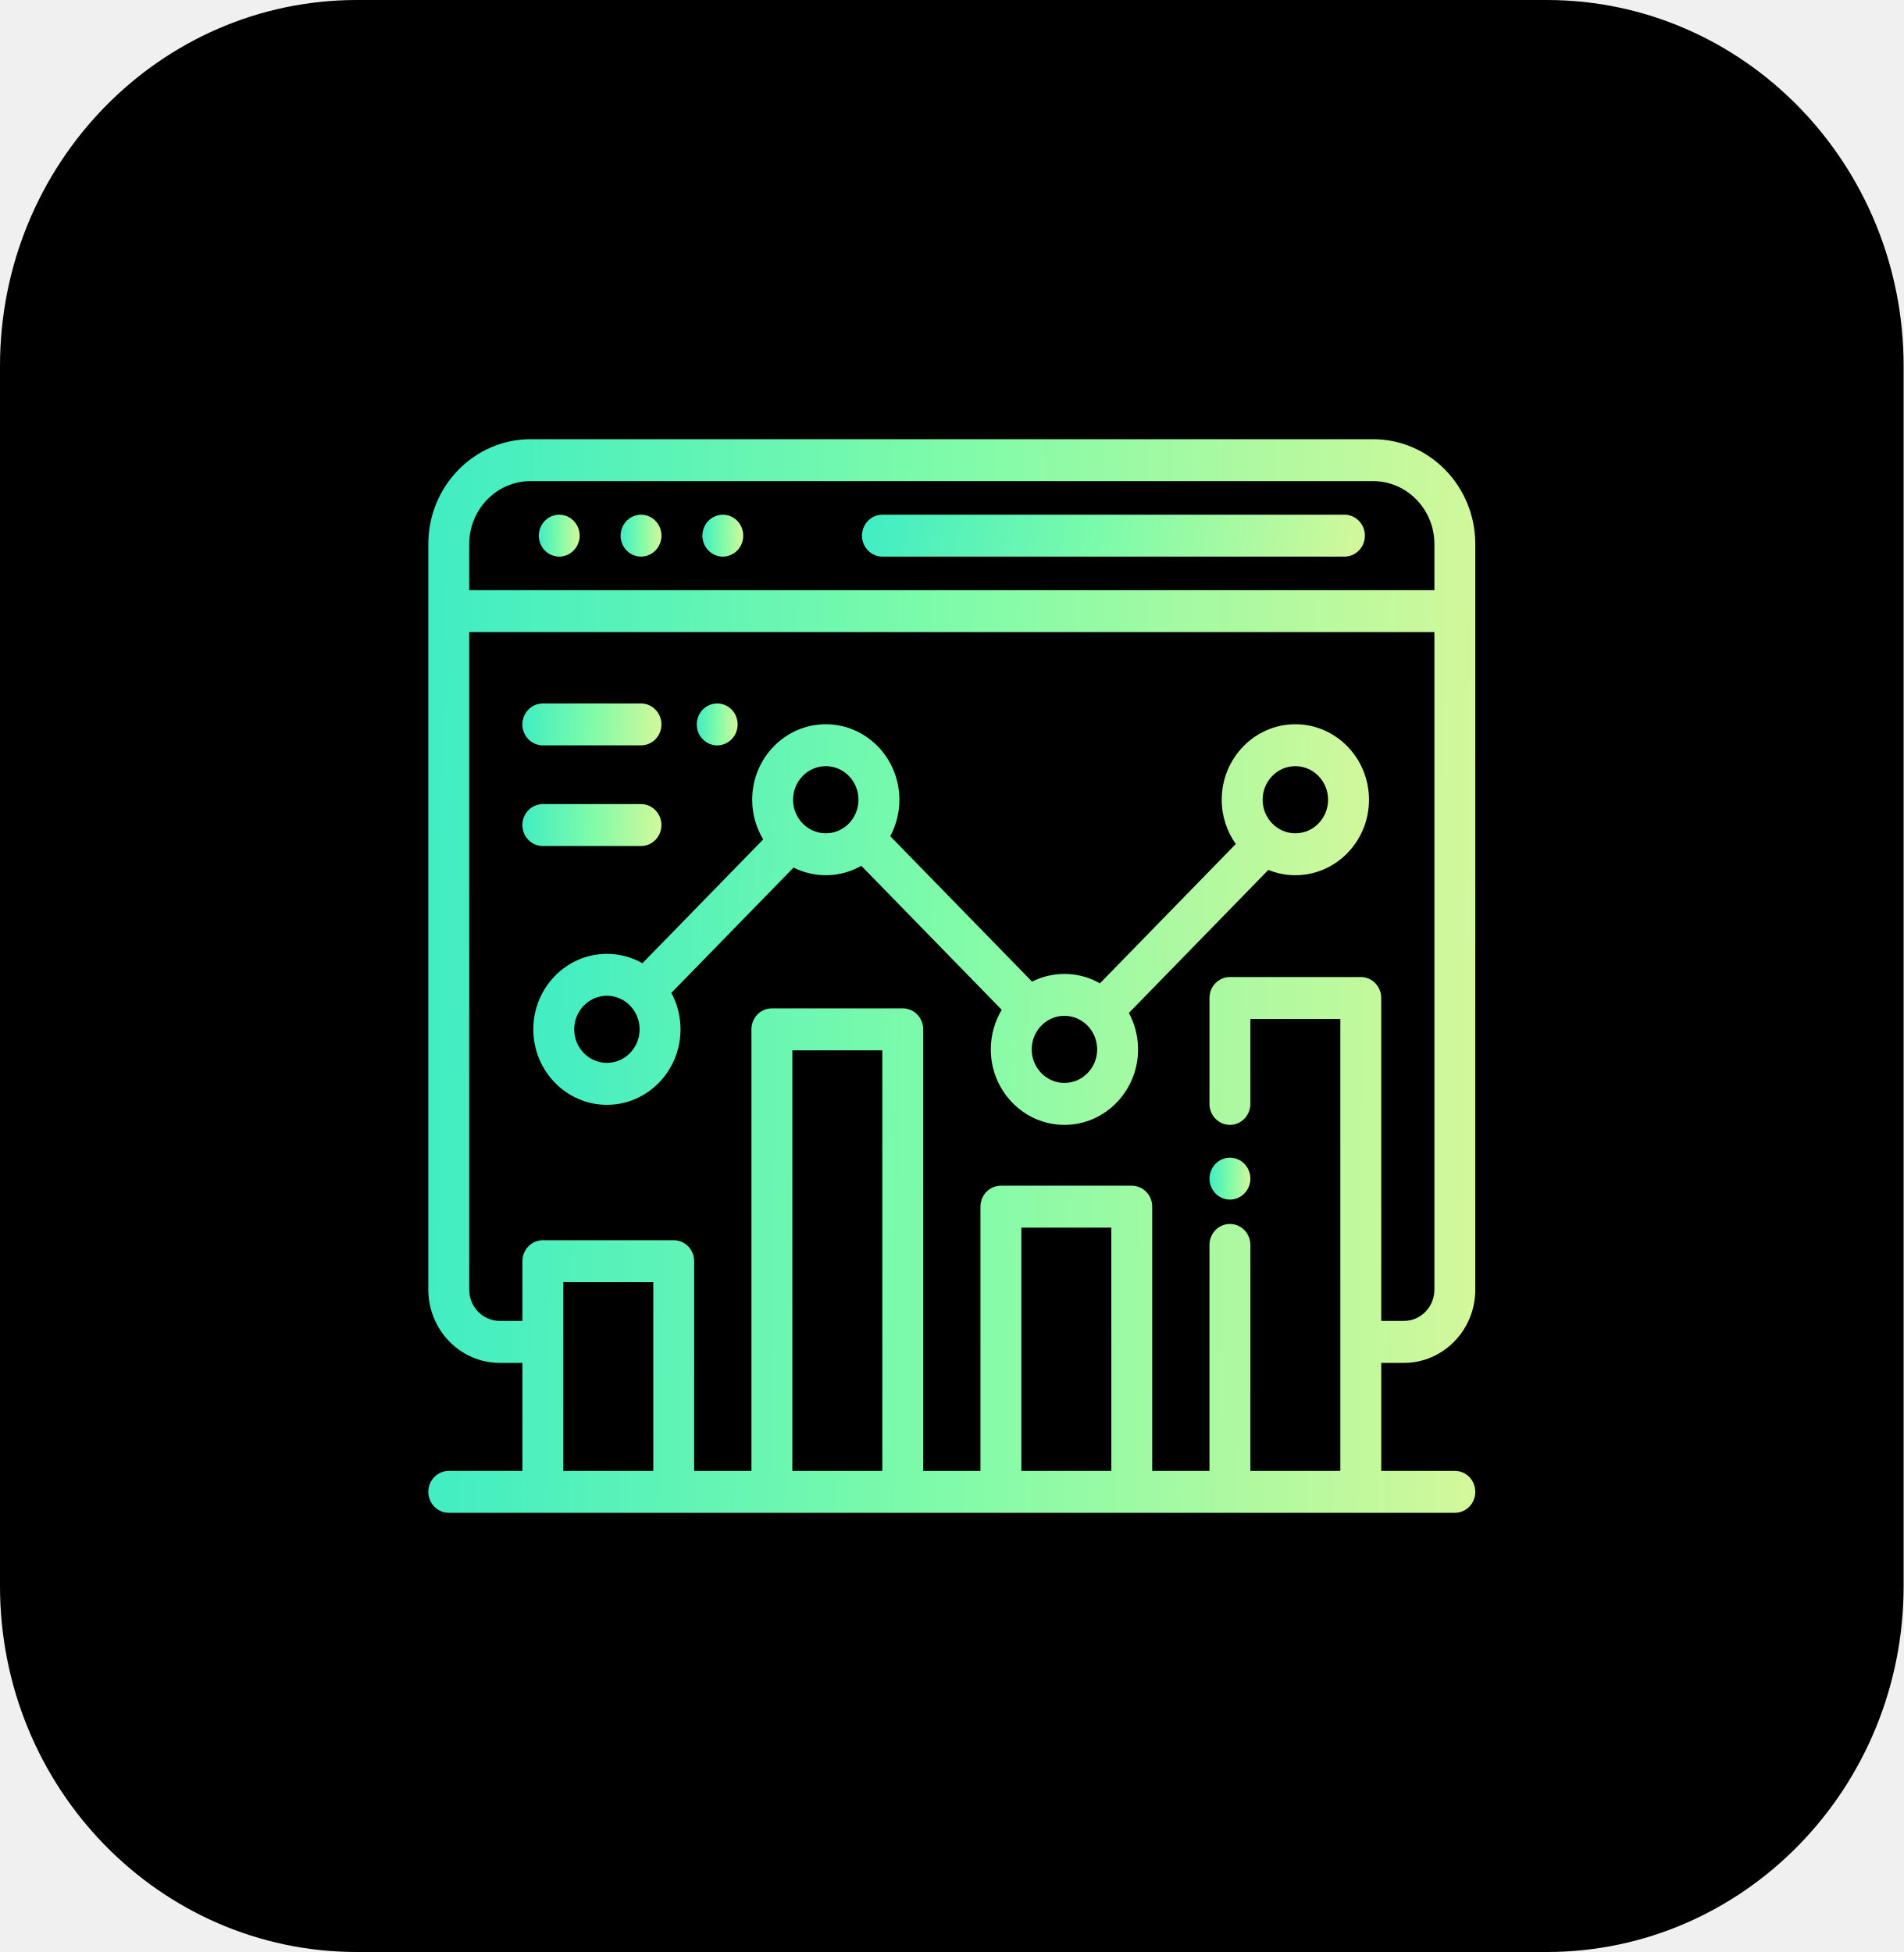
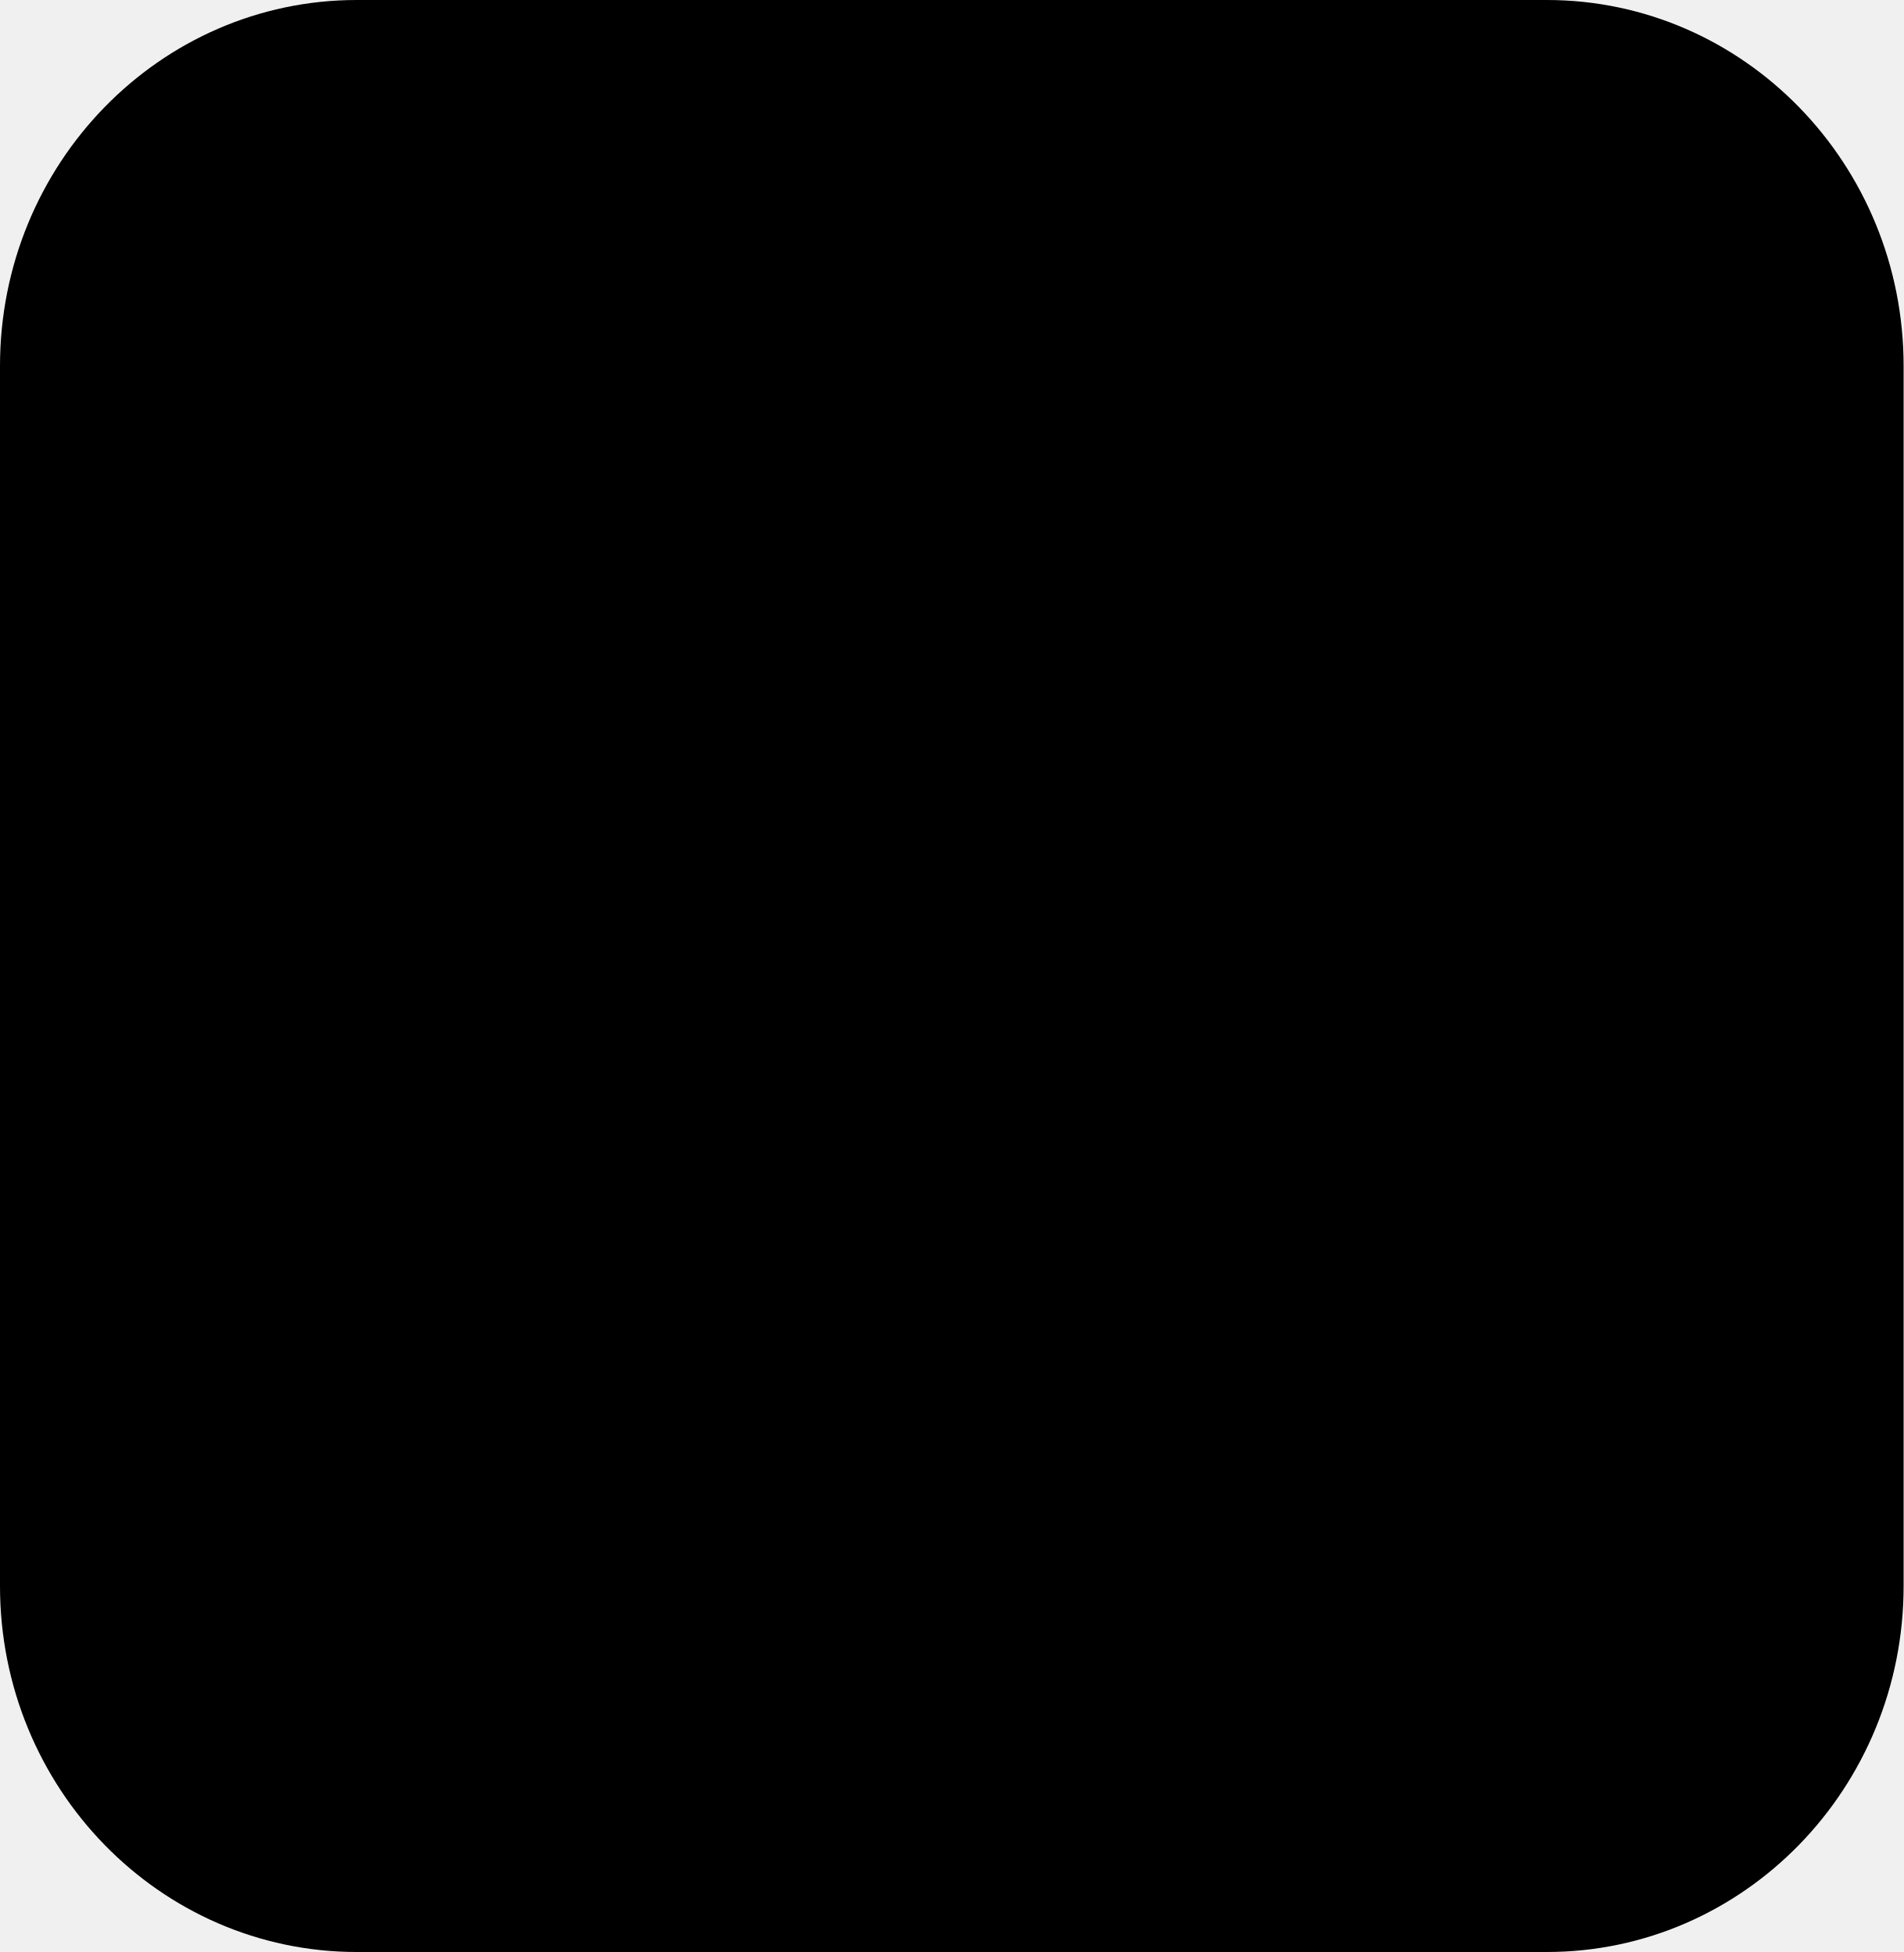
<svg xmlns="http://www.w3.org/2000/svg" width="39" height="40" viewBox="0 0 39 40" fill="none">
  <path d="M31.688 40H7.312C3.274 40 0 36.643 0 32.5V7.5C0 3.358 3.274 0 7.312 0H31.688C35.726 0 39 3.358 39 7.5V32.5C39 36.643 35.726 40 31.688 40Z" fill="#000000" />
  <g clip-path="url(#clip0_1485_49661)">
    <path d="M28.763 27.928C29.569 27.928 30.225 27.255 30.225 26.427V11.148C30.225 9.964 29.286 9 28.131 9H10.87C9.715 9 8.775 9.964 8.775 11.148V26.427C8.775 27.255 9.432 27.928 10.238 27.928H10.703V30.141H9.194C8.963 30.141 8.775 30.333 8.775 30.57C8.775 30.808 8.963 31 9.194 31H29.806C30.038 31 30.225 30.808 30.225 30.57C30.225 30.333 30.038 30.141 29.806 30.141H28.298V27.928H28.763ZM9.613 11.148C9.613 10.438 10.177 9.859 10.87 9.859H28.131C28.824 9.859 29.387 10.438 29.387 11.148V12.094H9.655C9.641 12.094 9.627 12.095 9.613 12.096V11.148ZM13.384 30.141H11.54V26.273H13.384V30.141ZM18.076 30.141H16.233V21.523H18.076V30.141ZM22.768 30.141H20.925V25.156H22.768V30.141ZM27.879 20.021H25.198C24.967 20.021 24.779 20.214 24.779 20.451V22.621C24.779 22.858 24.967 23.051 25.198 23.051C25.429 23.051 25.617 22.858 25.617 22.621V20.881H27.46V30.141H25.617V25.511C25.617 25.273 25.429 25.081 25.198 25.081C24.967 25.081 24.779 25.273 24.779 25.511V30.141H23.606V24.727C23.606 24.489 23.419 24.297 23.187 24.297H20.506C20.274 24.297 20.087 24.489 20.087 24.727V30.141H18.914V21.093C18.914 20.855 18.726 20.663 18.495 20.663H15.814C15.582 20.663 15.395 20.855 15.395 21.093V30.141H14.222V25.844C14.222 25.607 14.034 25.414 13.803 25.414H11.121C10.89 25.414 10.703 25.607 10.703 25.844V27.068H10.238C9.894 27.068 9.613 26.781 9.613 26.427V12.951C9.627 12.952 9.641 12.953 9.655 12.953H29.387V26.427C29.387 26.781 29.107 27.068 28.763 27.068H28.298V20.451C28.298 20.214 28.111 20.021 27.879 20.021Z" fill="url(#paint0_linear_1485_49661)" />
    <path d="M27.544 10.547H18.079C17.848 10.547 17.66 10.739 17.66 10.977C17.66 11.214 17.848 11.406 18.079 11.406H27.544C27.776 11.406 27.963 11.214 27.963 10.977C27.963 10.739 27.776 10.547 27.544 10.547Z" fill="url(#paint1_linear_1485_49661)" />
    <path d="M13.429 10.673C13.351 10.593 13.243 10.547 13.133 10.547C13.023 10.547 12.915 10.593 12.837 10.673C12.759 10.753 12.714 10.864 12.714 10.977C12.714 11.09 12.759 11.2 12.837 11.28C12.915 11.36 13.023 11.406 13.133 11.406C13.243 11.406 13.351 11.36 13.429 11.28C13.507 11.2 13.552 11.09 13.552 10.977C13.552 10.864 13.507 10.753 13.429 10.673Z" fill="url(#paint2_linear_1485_49661)" />
    <path d="M11.753 10.673C11.675 10.593 11.567 10.547 11.457 10.547C11.347 10.547 11.239 10.593 11.161 10.673C11.083 10.753 11.038 10.864 11.038 10.977C11.038 11.09 11.083 11.2 11.161 11.28C11.239 11.36 11.347 11.406 11.457 11.406C11.567 11.406 11.675 11.36 11.753 11.28C11.831 11.2 11.876 11.09 11.876 10.977C11.876 10.864 11.831 10.753 11.753 10.673Z" fill="url(#paint3_linear_1485_49661)" />
    <path d="M15.105 10.673C15.027 10.593 14.919 10.547 14.809 10.547C14.698 10.547 14.59 10.593 14.512 10.673C14.434 10.753 14.39 10.864 14.39 10.977C14.39 11.09 14.434 11.2 14.512 11.28C14.59 11.36 14.698 11.406 14.809 11.406C14.919 11.406 15.027 11.36 15.105 11.28C15.183 11.2 15.227 11.09 15.227 10.977C15.227 10.864 15.183 10.753 15.105 10.673Z" fill="url(#paint4_linear_1485_49661)" />
    <path d="M25.494 23.849C25.416 23.768 25.308 23.723 25.198 23.723C25.088 23.723 24.98 23.768 24.902 23.849C24.824 23.929 24.779 24.04 24.779 24.152C24.779 24.265 24.824 24.376 24.902 24.456C24.98 24.536 25.088 24.582 25.198 24.582C25.308 24.582 25.416 24.536 25.494 24.456C25.572 24.376 25.617 24.265 25.617 24.152C25.617 24.039 25.572 23.929 25.494 23.849Z" fill="url(#paint5_linear_1485_49661)" />
    <path d="M26.538 14.841C25.707 14.841 25.03 15.535 25.03 16.388C25.03 16.727 25.137 17.04 25.318 17.295L22.535 20.15C22.319 20.027 22.071 19.957 21.807 19.957C21.57 19.957 21.345 20.014 21.144 20.115L18.239 17.135C18.358 16.913 18.426 16.659 18.426 16.388C18.426 15.535 17.75 14.841 16.918 14.841C16.087 14.841 15.41 15.535 15.41 16.388C15.41 16.686 15.493 16.965 15.636 17.201L13.162 19.738C12.946 19.616 12.698 19.546 12.434 19.546C11.602 19.546 10.926 20.24 10.926 21.093C10.926 21.946 11.602 22.64 12.434 22.64C13.266 22.64 13.942 21.946 13.942 21.093C13.942 20.822 13.874 20.568 13.754 20.346L16.258 17.778C16.457 17.878 16.681 17.935 16.918 17.935C17.182 17.935 17.43 17.865 17.646 17.742L20.523 20.693C20.381 20.929 20.299 21.207 20.299 21.504C20.299 22.357 20.976 23.051 21.807 23.051C22.639 23.051 23.316 22.357 23.316 21.504C23.316 21.233 23.247 20.979 23.128 20.757L25.985 17.826C26.157 17.896 26.343 17.935 26.538 17.935C27.37 17.935 28.047 17.241 28.047 16.388C28.047 15.535 27.37 14.841 26.538 14.841ZM12.434 21.78C12.064 21.78 11.764 21.472 11.764 21.093C11.764 20.714 12.064 20.405 12.434 20.405C12.804 20.405 13.104 20.714 13.104 21.093C13.104 21.472 12.804 21.78 12.434 21.78ZM16.918 17.076C16.549 17.076 16.248 16.767 16.248 16.388C16.248 16.009 16.549 15.7 16.918 15.7C17.288 15.7 17.588 16.009 17.588 16.388C17.588 16.767 17.288 17.076 16.918 17.076ZM21.807 22.191C21.438 22.191 21.137 21.883 21.137 21.504C21.137 21.125 21.438 20.816 21.807 20.816C22.177 20.816 22.478 21.125 22.478 21.504C22.478 21.883 22.177 22.191 21.807 22.191ZM26.538 17.076C26.169 17.076 25.868 16.767 25.868 16.388C25.868 16.009 26.169 15.7 26.538 15.7C26.908 15.7 27.209 16.009 27.209 16.388C27.209 16.767 26.908 17.076 26.538 17.076Z" fill="url(#paint6_linear_1485_49661)" />
    <path d="M14.99 14.541C14.911 14.461 14.803 14.415 14.693 14.415C14.583 14.415 14.475 14.461 14.397 14.541C14.319 14.621 14.274 14.732 14.274 14.845C14.274 14.958 14.319 15.069 14.397 15.148C14.475 15.228 14.583 15.274 14.693 15.274C14.803 15.274 14.911 15.228 14.99 15.148C15.068 15.069 15.112 14.958 15.112 14.845C15.112 14.732 15.068 14.621 14.99 14.541Z" fill="url(#paint7_linear_1485_49661)" />
    <path d="M13.132 14.415H11.121C10.89 14.415 10.702 14.607 10.702 14.845C10.702 15.082 10.89 15.274 11.121 15.274H13.132C13.363 15.274 13.551 15.082 13.551 14.845C13.551 14.607 13.363 14.415 13.132 14.415Z" fill="url(#paint8_linear_1485_49661)" />
    <path d="M13.132 16.477H11.121C10.89 16.477 10.702 16.67 10.702 16.907C10.702 17.144 10.89 17.337 11.121 17.337H13.132C13.363 17.337 13.551 17.144 13.551 16.907C13.551 16.67 13.363 16.477 13.132 16.477Z" fill="url(#paint9_linear_1485_49661)" />
  </g>
  <defs>
    <linearGradient id="paint0_linear_1485_49661" x1="8.775" y1="9" x2="30.492" y2="9.267" gradientUnits="userSpaceOnUse">
-       <stop stop-color="#40EDC3" />
-       <stop offset="0.496" stop-color="#7FFBA9" />
-       <stop offset="1" stop-color="#D3F89A" />
+       <stop stopColor="#40EDC3" />
+       <stop offset="0.496" stopColor="#7FFBA9" />
+       <stop offset="1" stopColor="#D3F89A" />
    </linearGradient>
    <linearGradient id="paint1_linear_1485_49661" x1="17.66" y1="10.547" x2="27.86" y2="12.089" gradientUnits="userSpaceOnUse">
-       <stop stop-color="#40EDC3" />
-       <stop offset="0.496" stop-color="#7FFBA9" />
-       <stop offset="1" stop-color="#D3F89A" />
+       <stop stopColor="#40EDC3" />
+       <stop offset="0.496" stopColor="#7FFBA9" />
+       <stop offset="1" stopColor="#D3F89A" />
    </linearGradient>
    <linearGradient id="paint2_linear_1485_49661" x1="12.714" y1="10.547" x2="13.562" y2="10.557" gradientUnits="userSpaceOnUse">
-       <stop stop-color="#40EDC3" />
-       <stop offset="0.496" stop-color="#7FFBA9" />
-       <stop offset="1" stop-color="#D3F89A" />
+       <stop stopColor="#40EDC3" />
+       <stop offset="0.496" stopColor="#7FFBA9" />
+       <stop offset="1" stopColor="#D3F89A" />
    </linearGradient>
    <linearGradient id="paint3_linear_1485_49661" x1="11.038" y1="10.547" x2="11.886" y2="10.557" gradientUnits="userSpaceOnUse">
-       <stop stop-color="#40EDC3" />
-       <stop offset="0.496" stop-color="#7FFBA9" />
-       <stop offset="1" stop-color="#D3F89A" />
+       <stop stopColor="#40EDC3" />
+       <stop offset="0.496" stopColor="#7FFBA9" />
+       <stop offset="1" stopColor="#D3F89A" />
    </linearGradient>
    <linearGradient id="paint4_linear_1485_49661" x1="14.39" y1="10.547" x2="15.238" y2="10.557" gradientUnits="userSpaceOnUse">
-       <stop stop-color="#40EDC3" />
-       <stop offset="0.496" stop-color="#7FFBA9" />
-       <stop offset="1" stop-color="#D3F89A" />
+       <stop stopColor="#40EDC3" />
+       <stop offset="0.496" stopColor="#7FFBA9" />
+       <stop offset="1" stopColor="#D3F89A" />
    </linearGradient>
    <linearGradient id="paint5_linear_1485_49661" x1="24.779" y1="23.723" x2="25.628" y2="23.733" gradientUnits="userSpaceOnUse">
-       <stop stop-color="#40EDC3" />
-       <stop offset="0.496" stop-color="#7FFBA9" />
-       <stop offset="1" stop-color="#D3F89A" />
+       <stop stopColor="#40EDC3" />
+       <stop offset="0.496" stopColor="#7FFBA9" />
+       <stop offset="1" stopColor="#D3F89A" />
    </linearGradient>
    <linearGradient id="paint6_linear_1485_49661" x1="10.926" y1="14.841" x2="28.25" y2="15.297" gradientUnits="userSpaceOnUse">
-       <stop stop-color="#40EDC3" />
-       <stop offset="0.496" stop-color="#7FFBA9" />
-       <stop offset="1" stop-color="#D3F89A" />
+       <stop stopColor="#40EDC3" />
+       <stop offset="0.496" stopColor="#7FFBA9" />
+       <stop offset="1" stopColor="#D3F89A" />
    </linearGradient>
    <linearGradient id="paint7_linear_1485_49661" x1="14.274" y1="14.415" x2="15.123" y2="14.425" gradientUnits="userSpaceOnUse">
-       <stop stop-color="#40EDC3" />
-       <stop offset="0.496" stop-color="#7FFBA9" />
-       <stop offset="1" stop-color="#D3F89A" />
+       <stop stopColor="#40EDC3" />
+       <stop offset="0.496" stopColor="#7FFBA9" />
+       <stop offset="1" stopColor="#D3F89A" />
    </linearGradient>
    <linearGradient id="paint8_linear_1485_49661" x1="10.702" y1="14.415" x2="13.582" y2="14.535" gradientUnits="userSpaceOnUse">
-       <stop stop-color="#40EDC3" />
-       <stop offset="0.496" stop-color="#7FFBA9" />
-       <stop offset="1" stop-color="#D3F89A" />
+       <stop stopColor="#40EDC3" />
+       <stop offset="0.496" stopColor="#7FFBA9" />
+       <stop offset="1" stopColor="#D3F89A" />
    </linearGradient>
    <linearGradient id="paint9_linear_1485_49661" x1="10.702" y1="16.477" x2="13.582" y2="16.598" gradientUnits="userSpaceOnUse">
-       <stop stop-color="#40EDC3" />
-       <stop offset="0.496" stop-color="#7FFBA9" />
-       <stop offset="1" stop-color="#D3F89A" />
+       <stop stopColor="#40EDC3" />
+       <stop offset="0.496" stopColor="#7FFBA9" />
+       <stop offset="1" stopColor="#D3F89A" />
    </linearGradient>
    <clipPath id="clip0_1485_49661">
      <rect width="21.45" height="22" fill="white" transform="translate(8.77539 9)" />
    </clipPath>
  </defs>
</svg>
